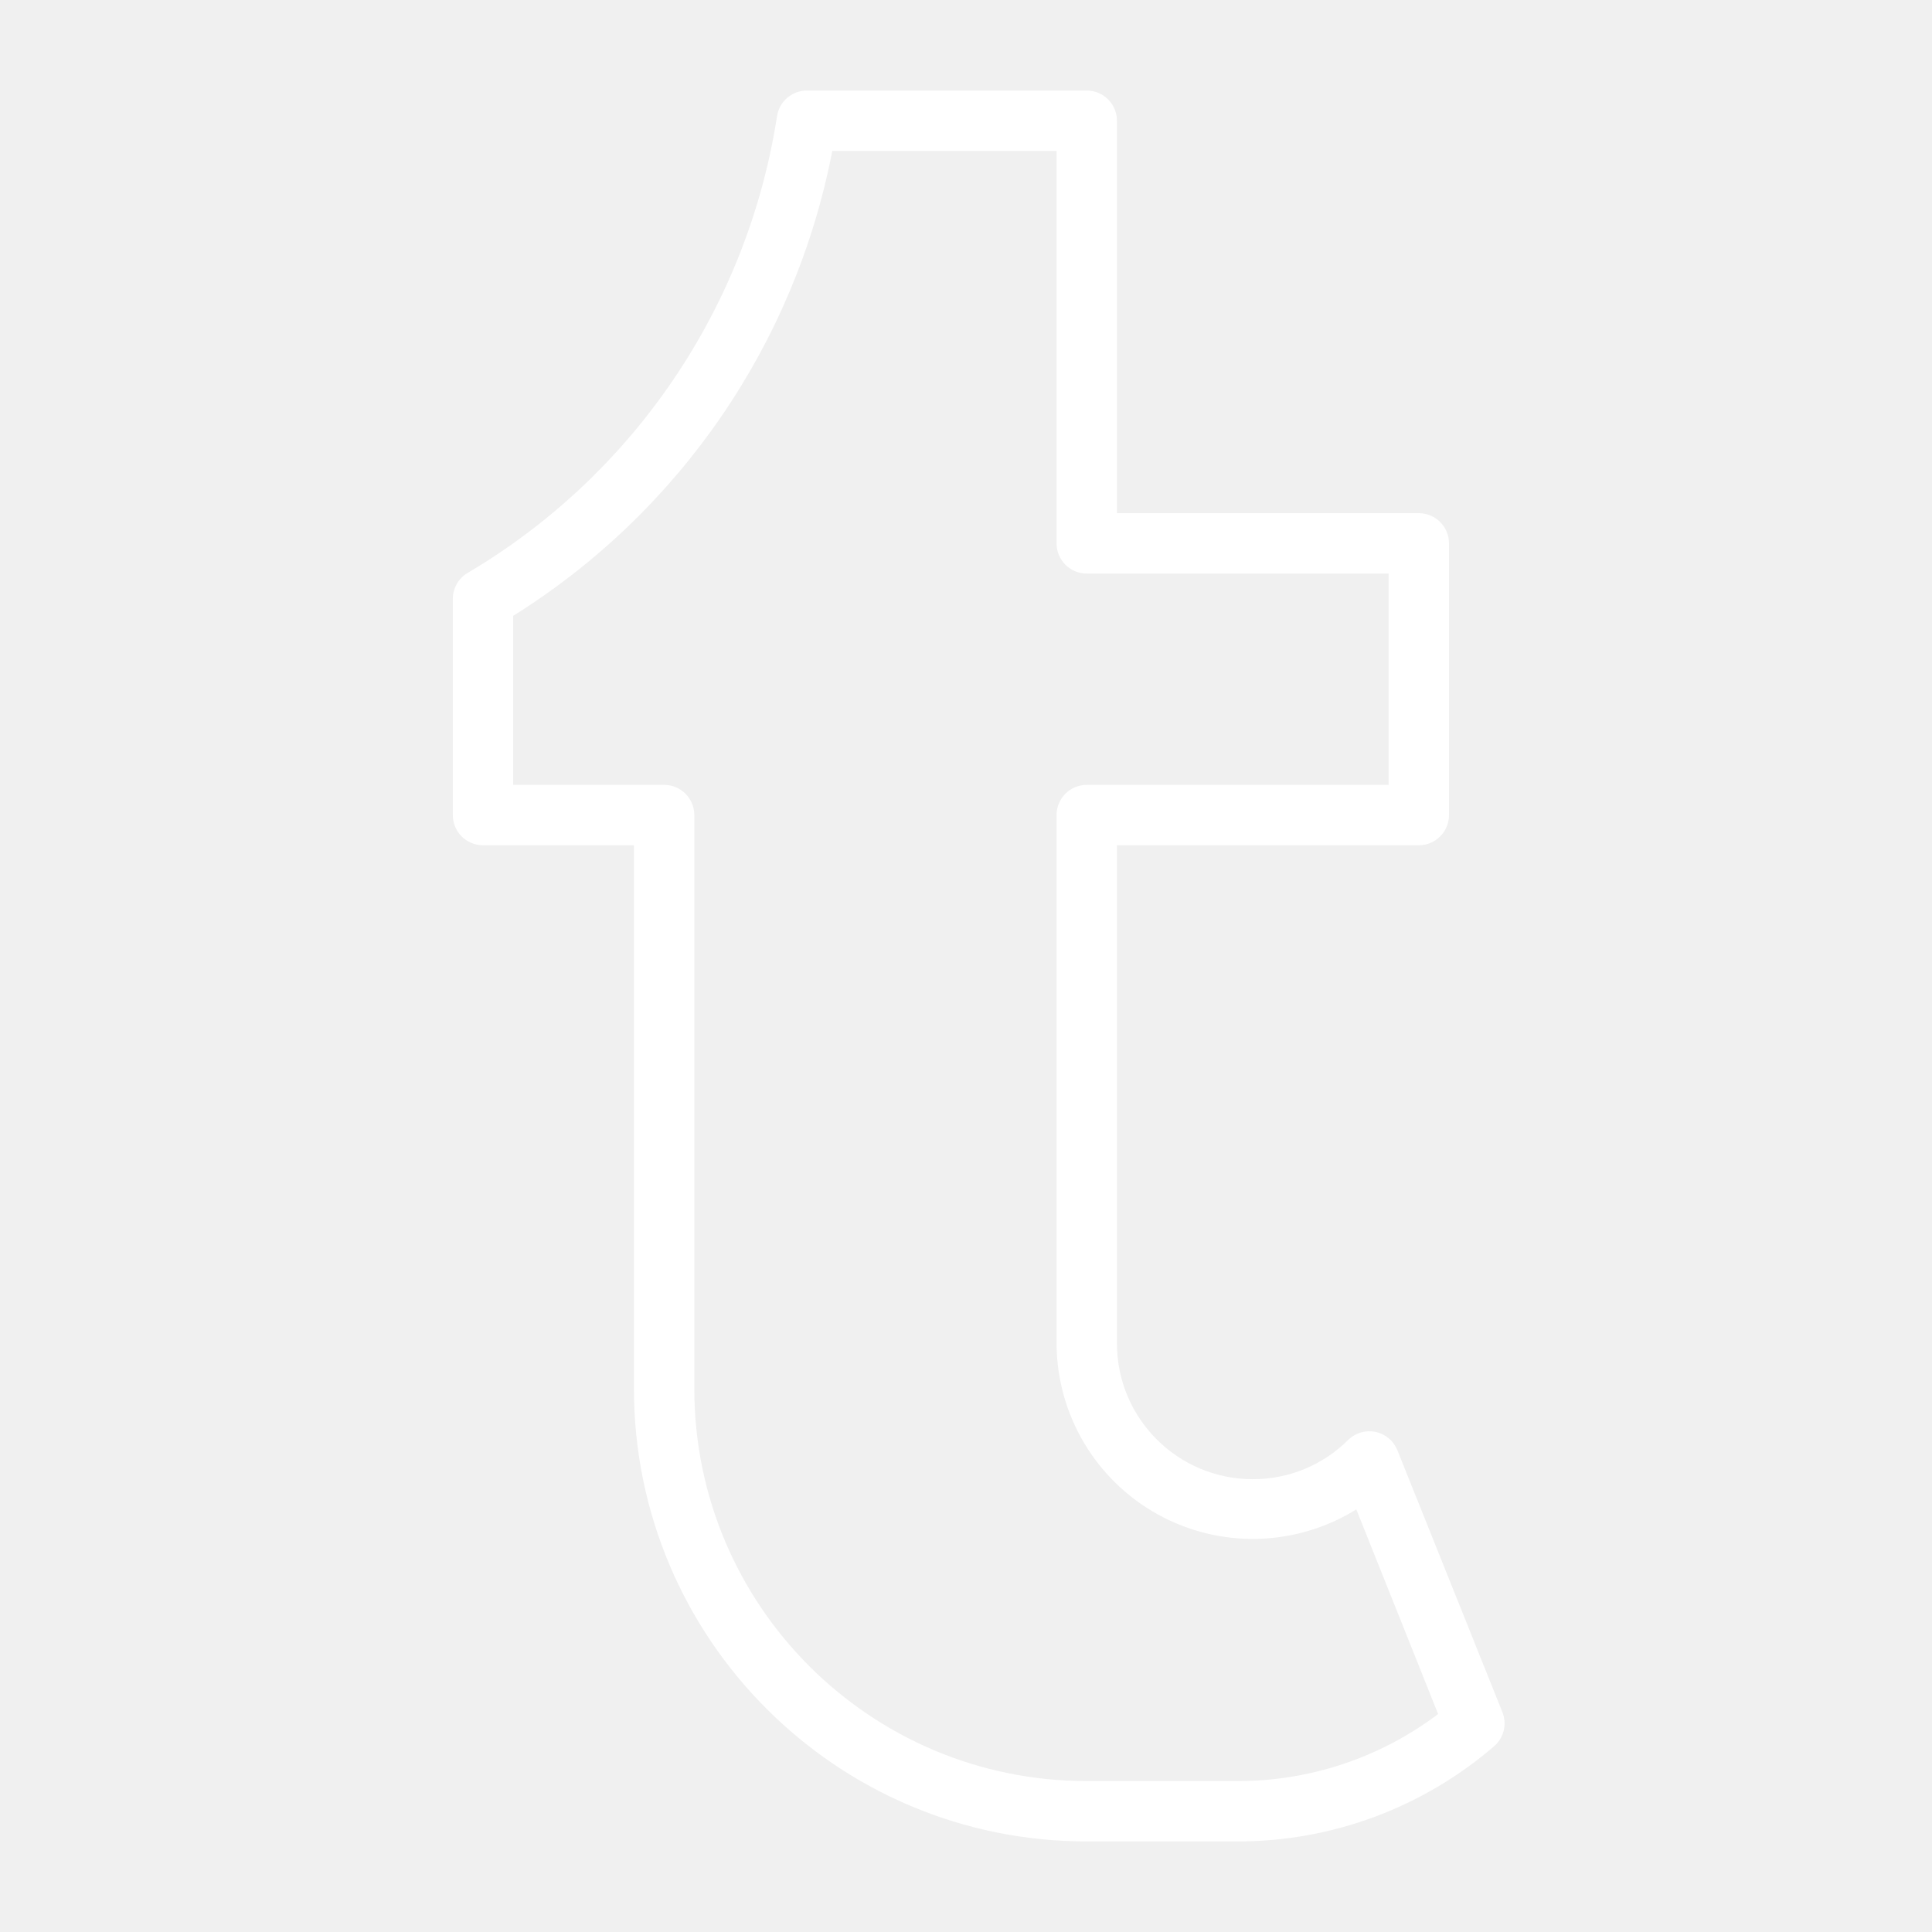
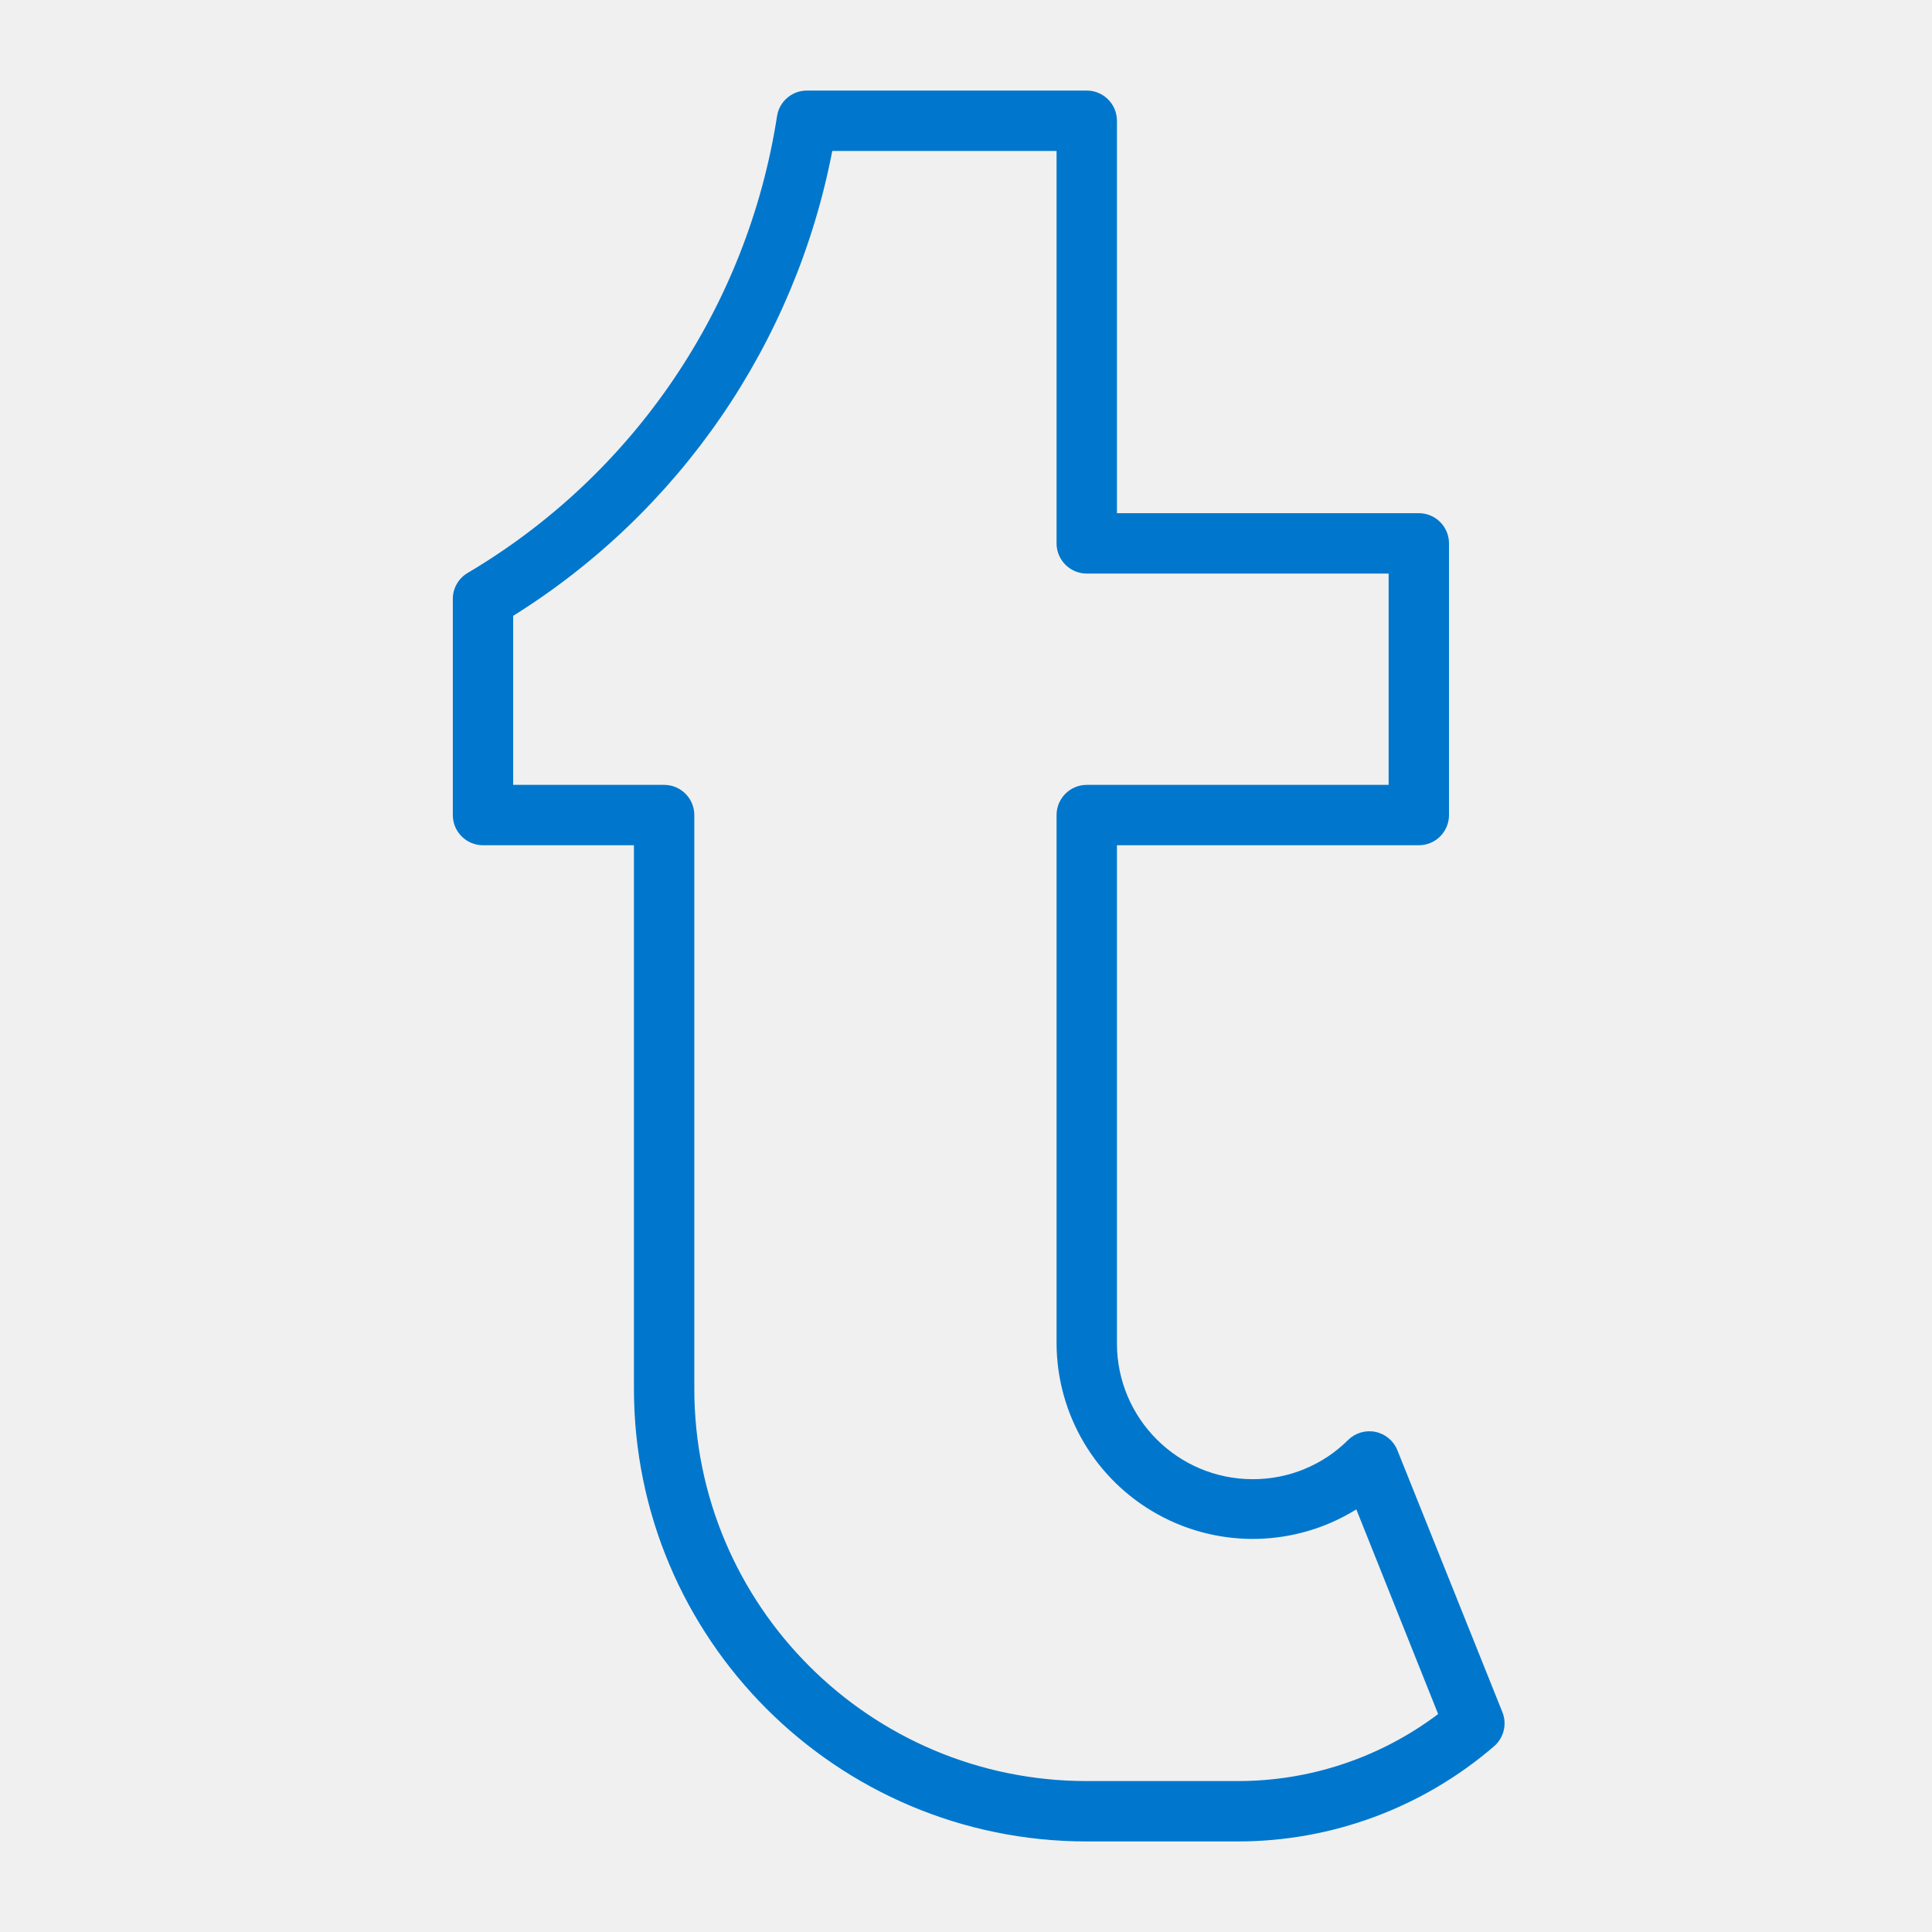
- <svg xmlns="http://www.w3.org/2000/svg" fill="#fff" width="800px" height="800px" viewBox="0 0 64 64">
+ <svg xmlns="http://www.w3.org/2000/svg" fill="#0077cc" width="800px" height="800px" viewBox="0 0 64 64">
  <path d="M41,61H36A15,15,0,0,1,21,46V28H16a1,1,0,0,1-1-1V19.84a1,1,0,0,1,.49-.86A21.38,21.38,0,0,0,25.74,3.85a1,1,0,0,1,1-.85H36a1,1,0,0,1,1,1V17H47a1,1,0,0,1,1,1v9a1,1,0,0,1-1,1H37V44.5A4.5,4.5,0,0,0,41.5,49a4.46,4.46,0,0,0,3.16-1.3,1,1,0,0,1,1.63.34l3.48,8.68a1,1,0,0,1-.28,1.13A13,13,0,0,1,41,61ZM17,26h5a1,1,0,0,1,1,1V46A13,13,0,0,0,36,59h5a11,11,0,0,0,6.64-2.22L44.93,50A6.5,6.5,0,0,1,35,44.5V27a1,1,0,0,1,1-1H46V19H36a1,1,0,0,1-1-1V5H27.57A23.37,23.37,0,0,1,17,20.4Z" />
</svg>
